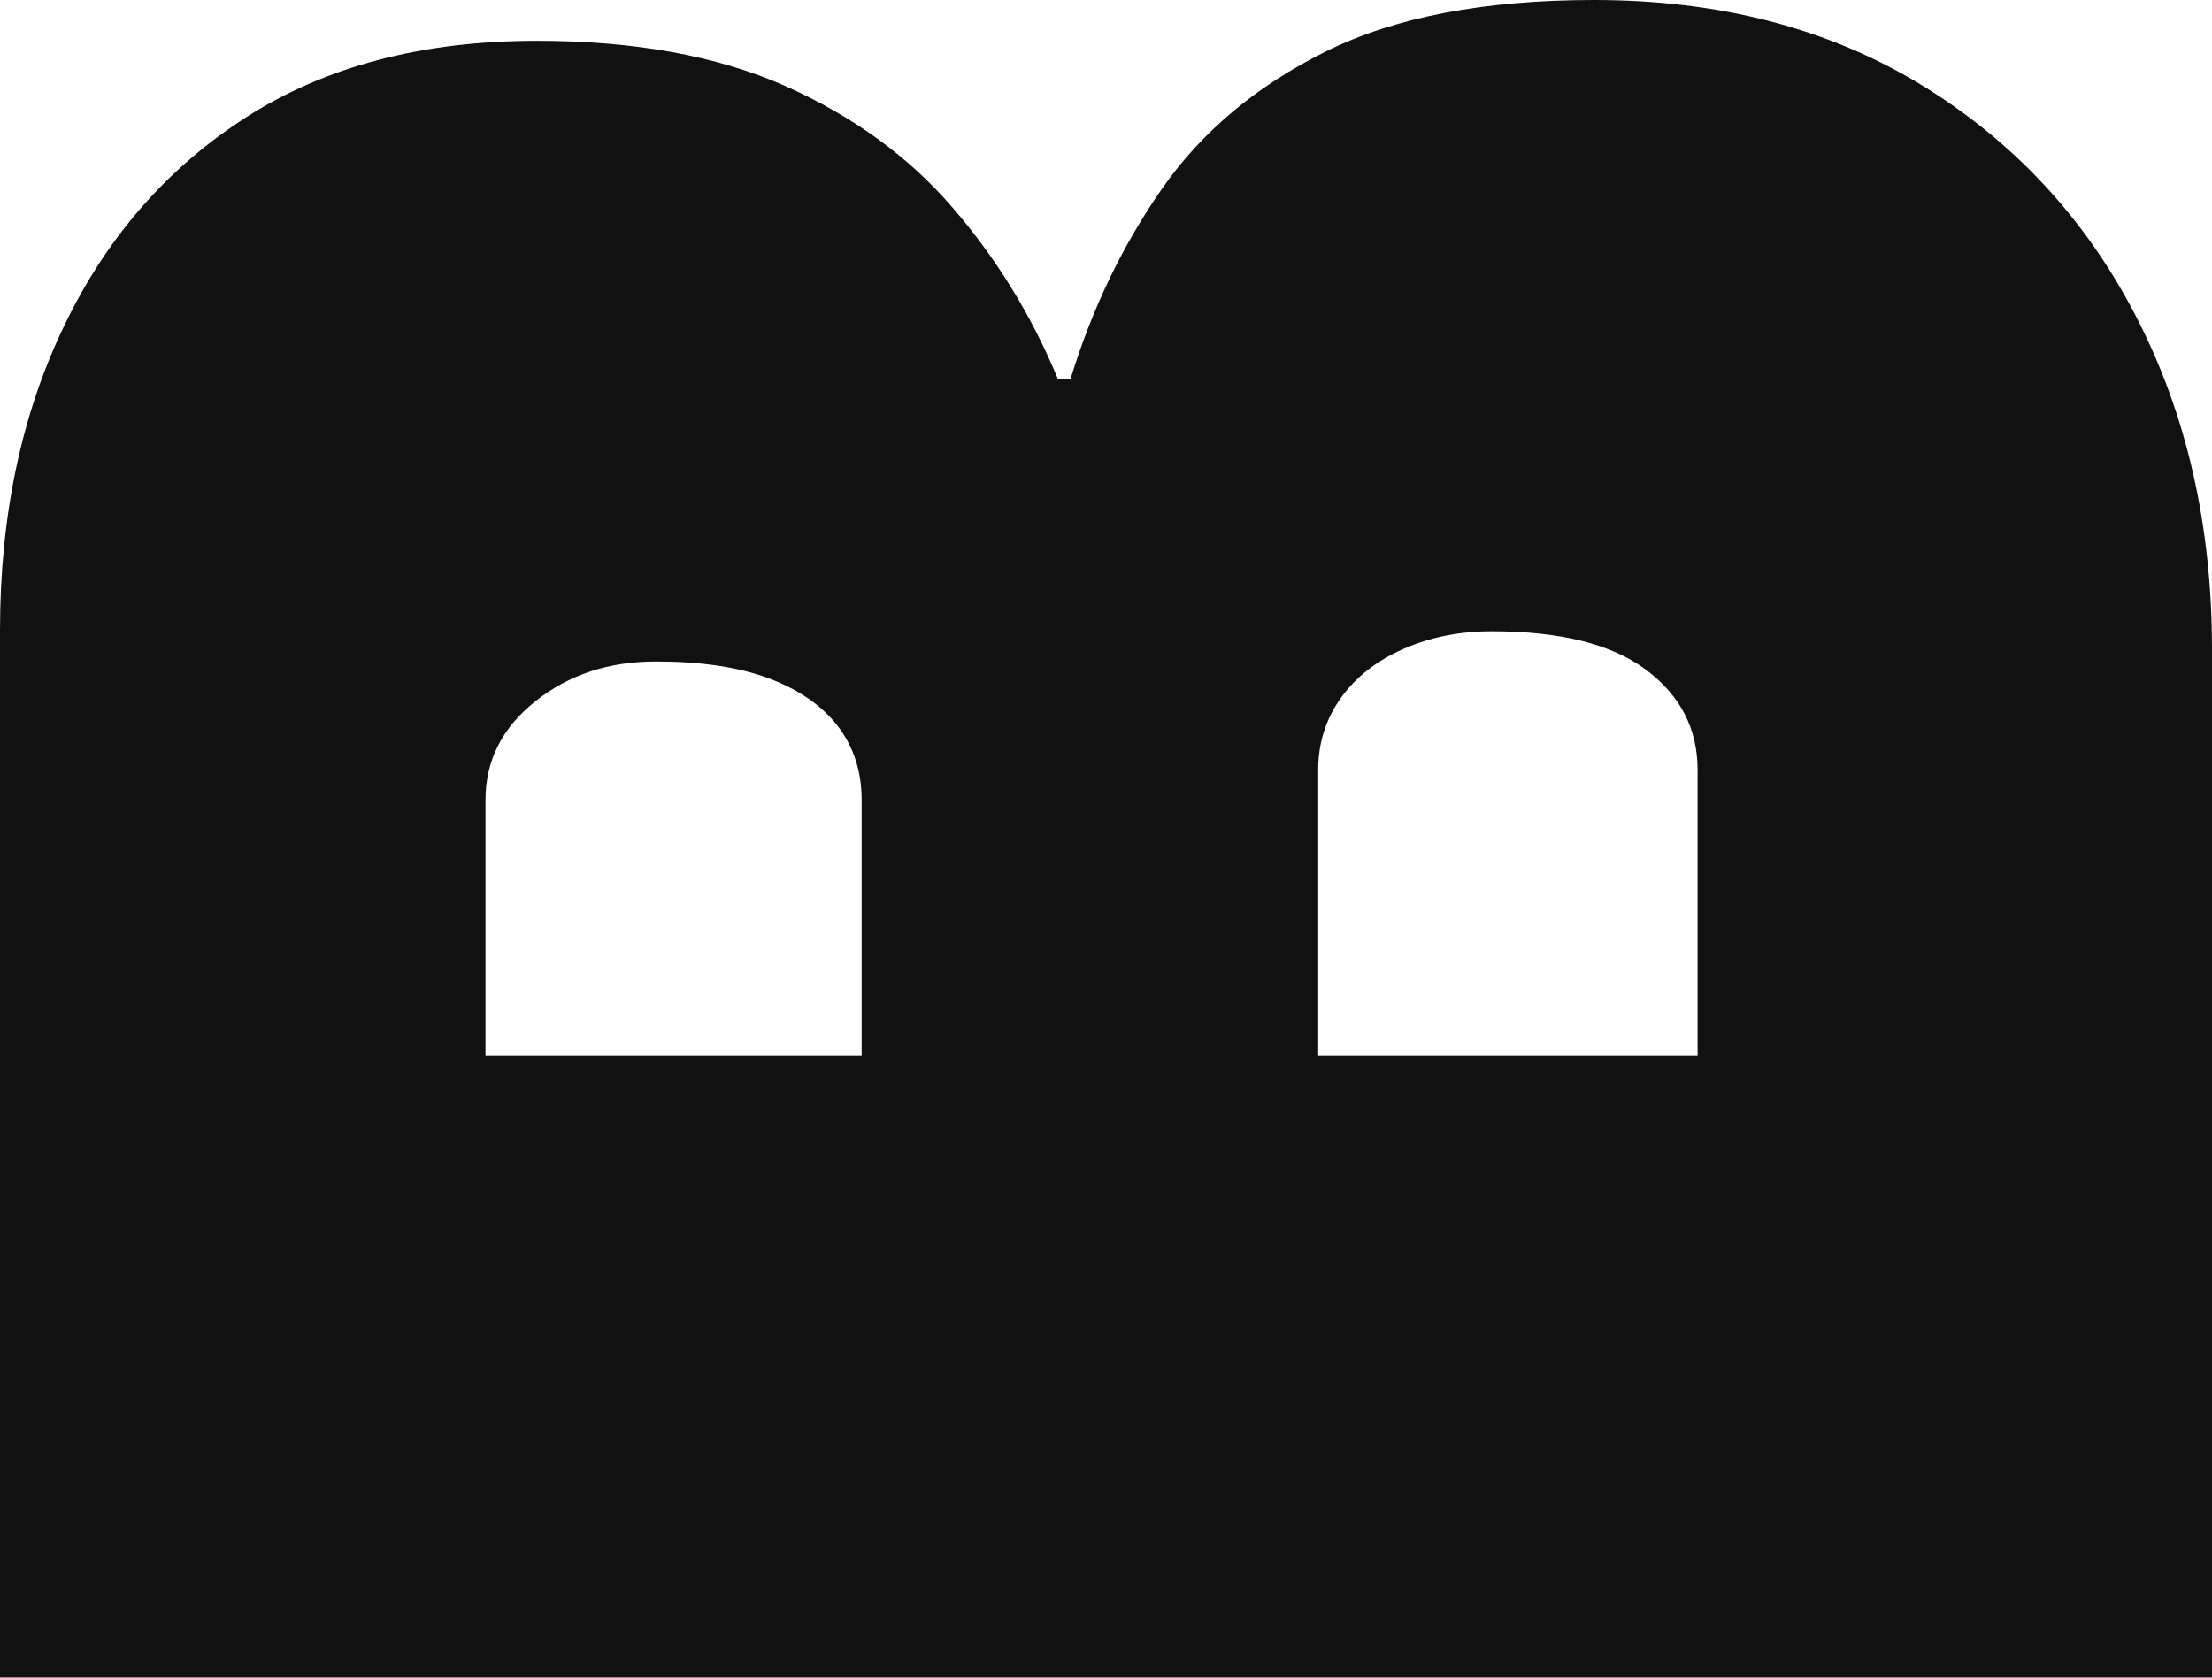
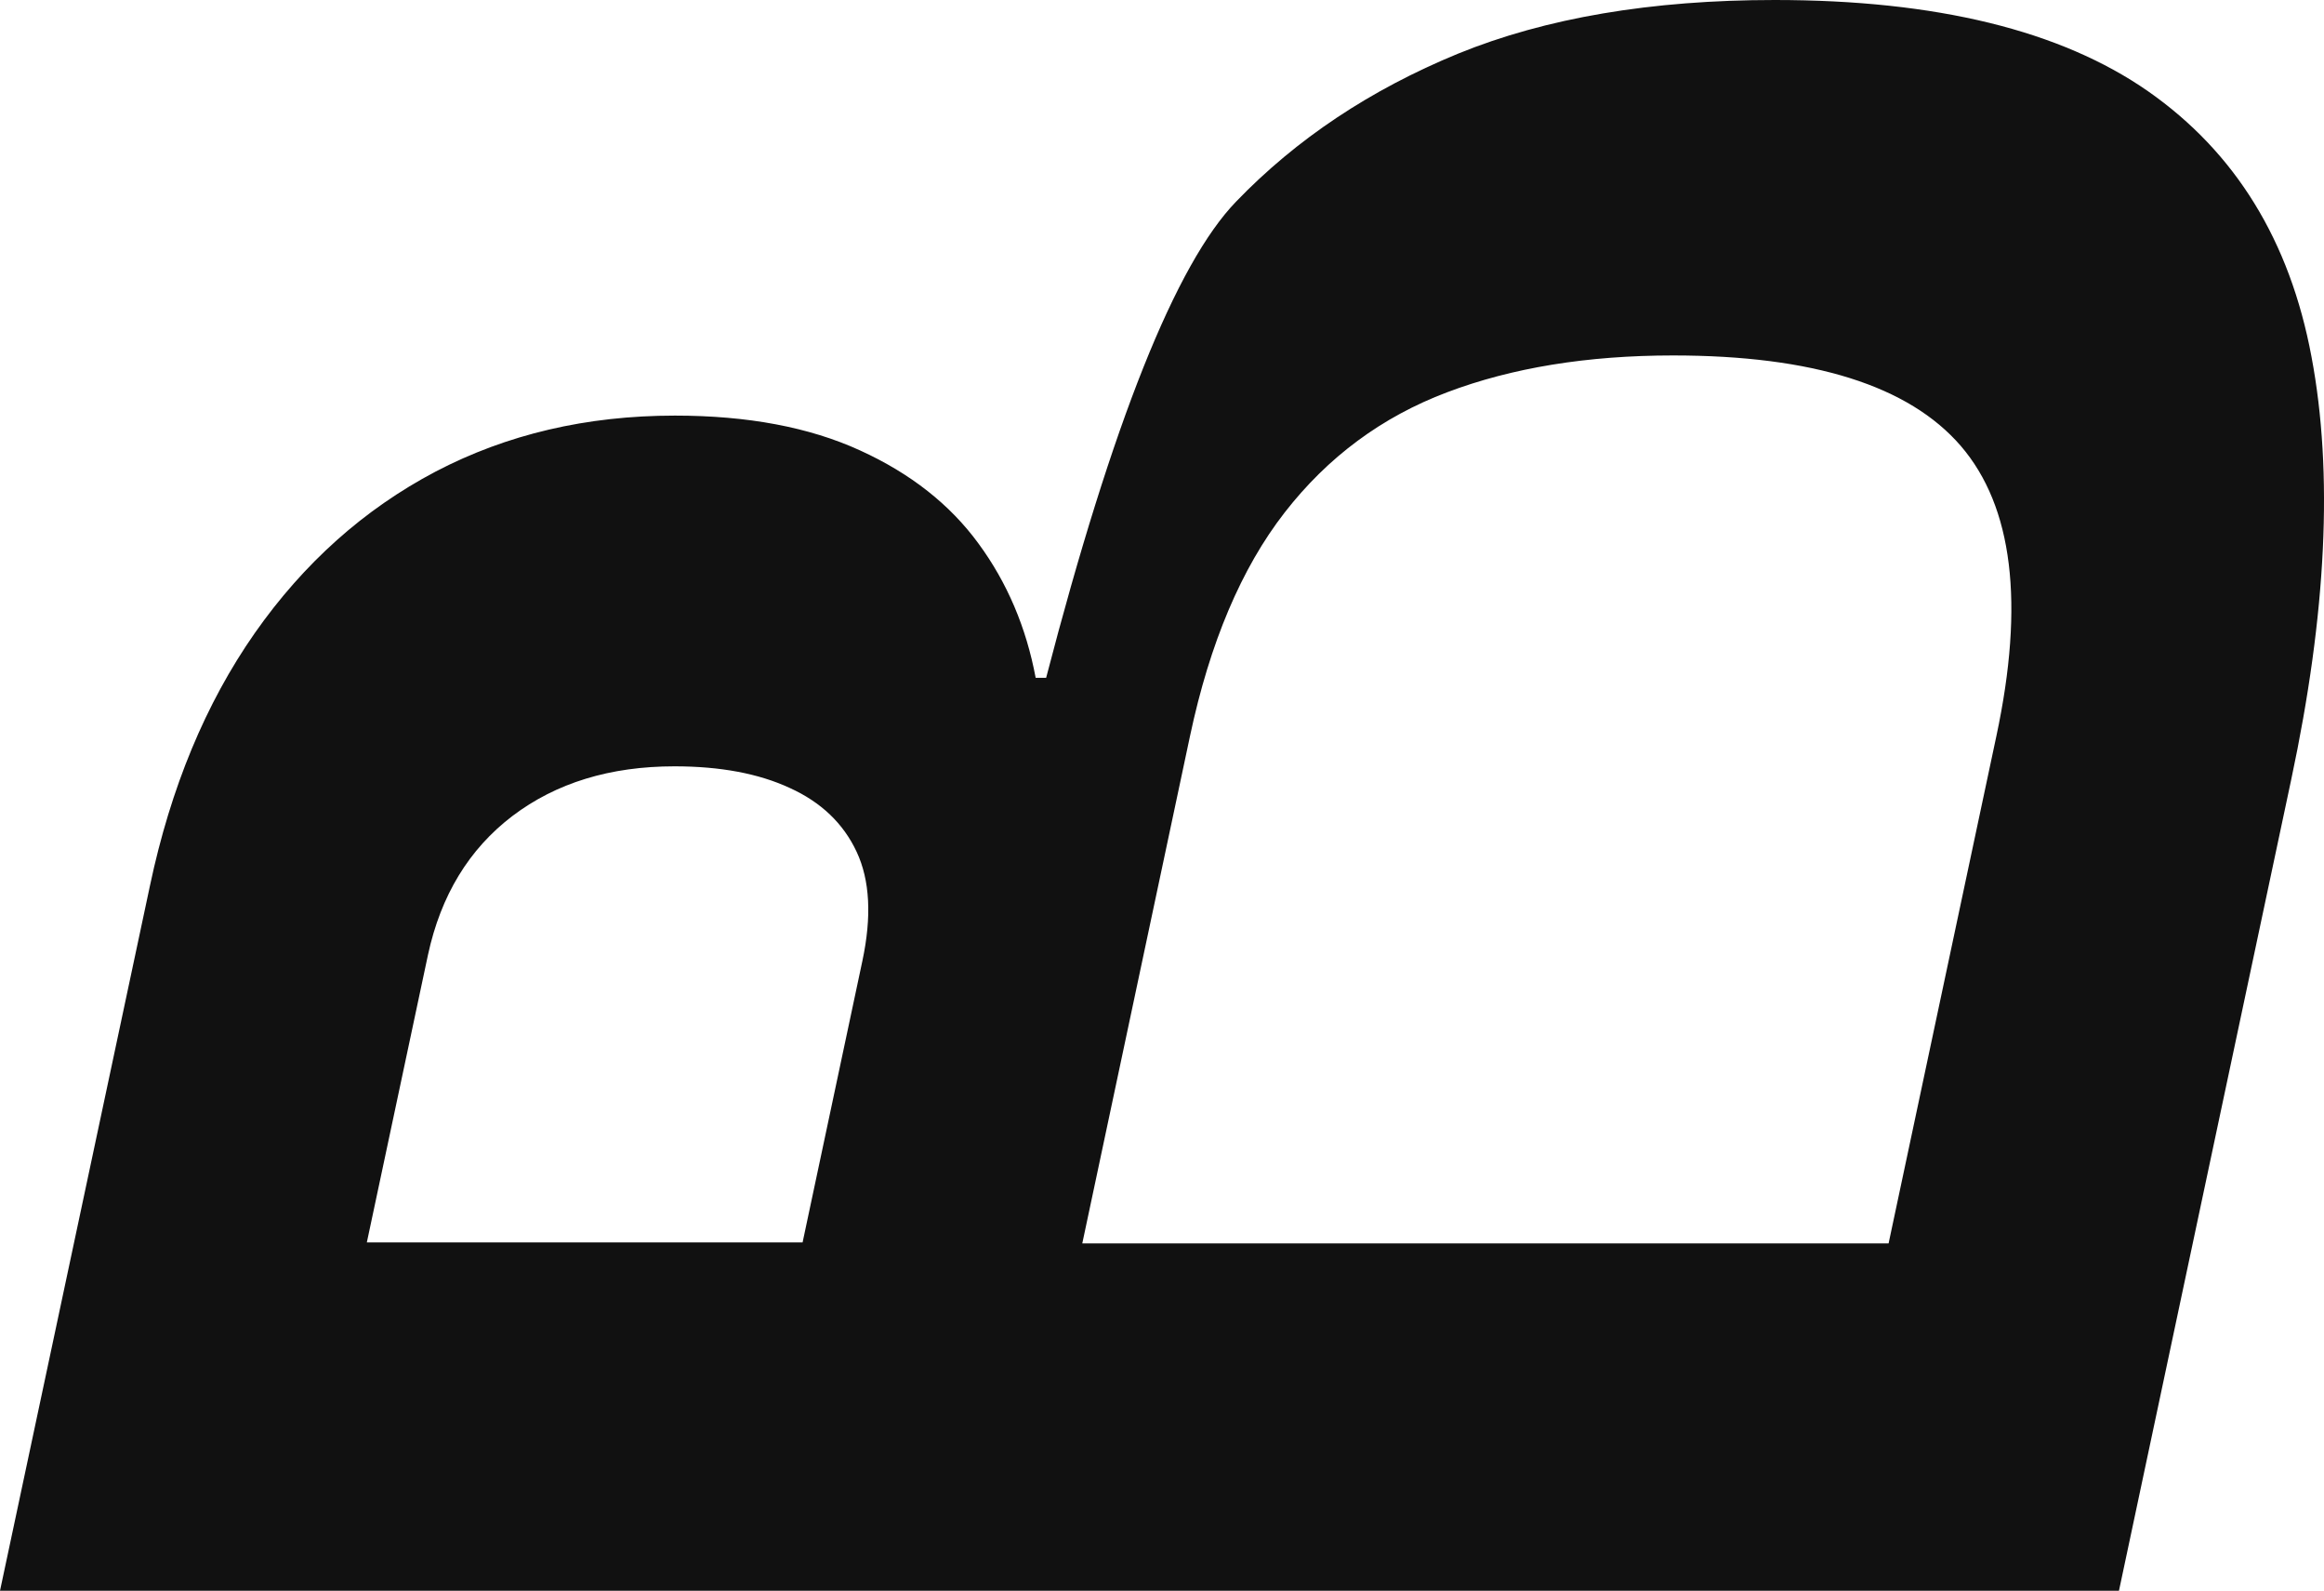
- <svg xmlns="http://www.w3.org/2000/svg" viewBox="0 0 688 521.9">
-   <path fill="#111111" d="M688 521.9H0V196.1Q0 142.8 19.9 101.5Q39.7 60.1 76.7 36.4Q113.7 12.7 167 12.7Q212.4 12.7 244.1 26.7Q275.8 40.8 296.2 64.5Q316.7 88.2 329 117.8H333Q343 85.1 361.5 58.6Q380 32.1 412.4 16Q444.7 0 495.8 0Q554.1 0 597.4 26.3Q640.7 52.7 664.3 98.3Q688 144 688 202ZM528 328.5V239.5Q528 220.4 512 208.4Q496 196.4 464 196.4Q449 196.4 436.5 201.9Q424 207.4 417 217.2Q410 227.1 410 239.5V328.5ZM268 328.5V248.9Q268 235.5 260.5 225.8Q253 216.2 239 211Q225 205.8 204 205.8Q182 205.8 166.5 218.2Q151 230.5 151 248.9V328.5Z" />
+ <svg xmlns="http://www.w3.org/2000/svg" viewBox="0 0 688 470.8">
+   <path fill="#111111" d="M627.3 470.8H0L44.4 262.1Q53.6 218.6 75.4 187.4Q97.2 156.3 128.9 139.6Q160.6 123 199.8 123Q232.1 123 254.6 133.3Q277 143.5 289.7 160.9Q302.4 178.2 306.6 200.6H309.7Q339.2 87.2 366 59.6Q392.7 31.9 431.6 15.9Q470.6 0 525.4 0Q597.1 0 635.9 27Q674.7 54.1 684.3 105.6Q694 157 678.3 230.7ZM559.1 368 591 217.9Q603.6 158.9 580.5 132Q557.4 105.2 495.3 105.2Q457.2 105.2 428.4 116.1Q399.5 127 380.3 151.7Q361.1 176.4 352.3 217.8L320.4 368ZM237.6 367.7 255.3 284.4Q259.5 264.7 253.6 252.1Q247.7 239.5 233.8 233.2Q220 226.8 199.7 226.8Q171.1 226.8 151.7 241.5Q132.4 256.2 126.7 282.6L108.6 367.7Z" />
</svg>
